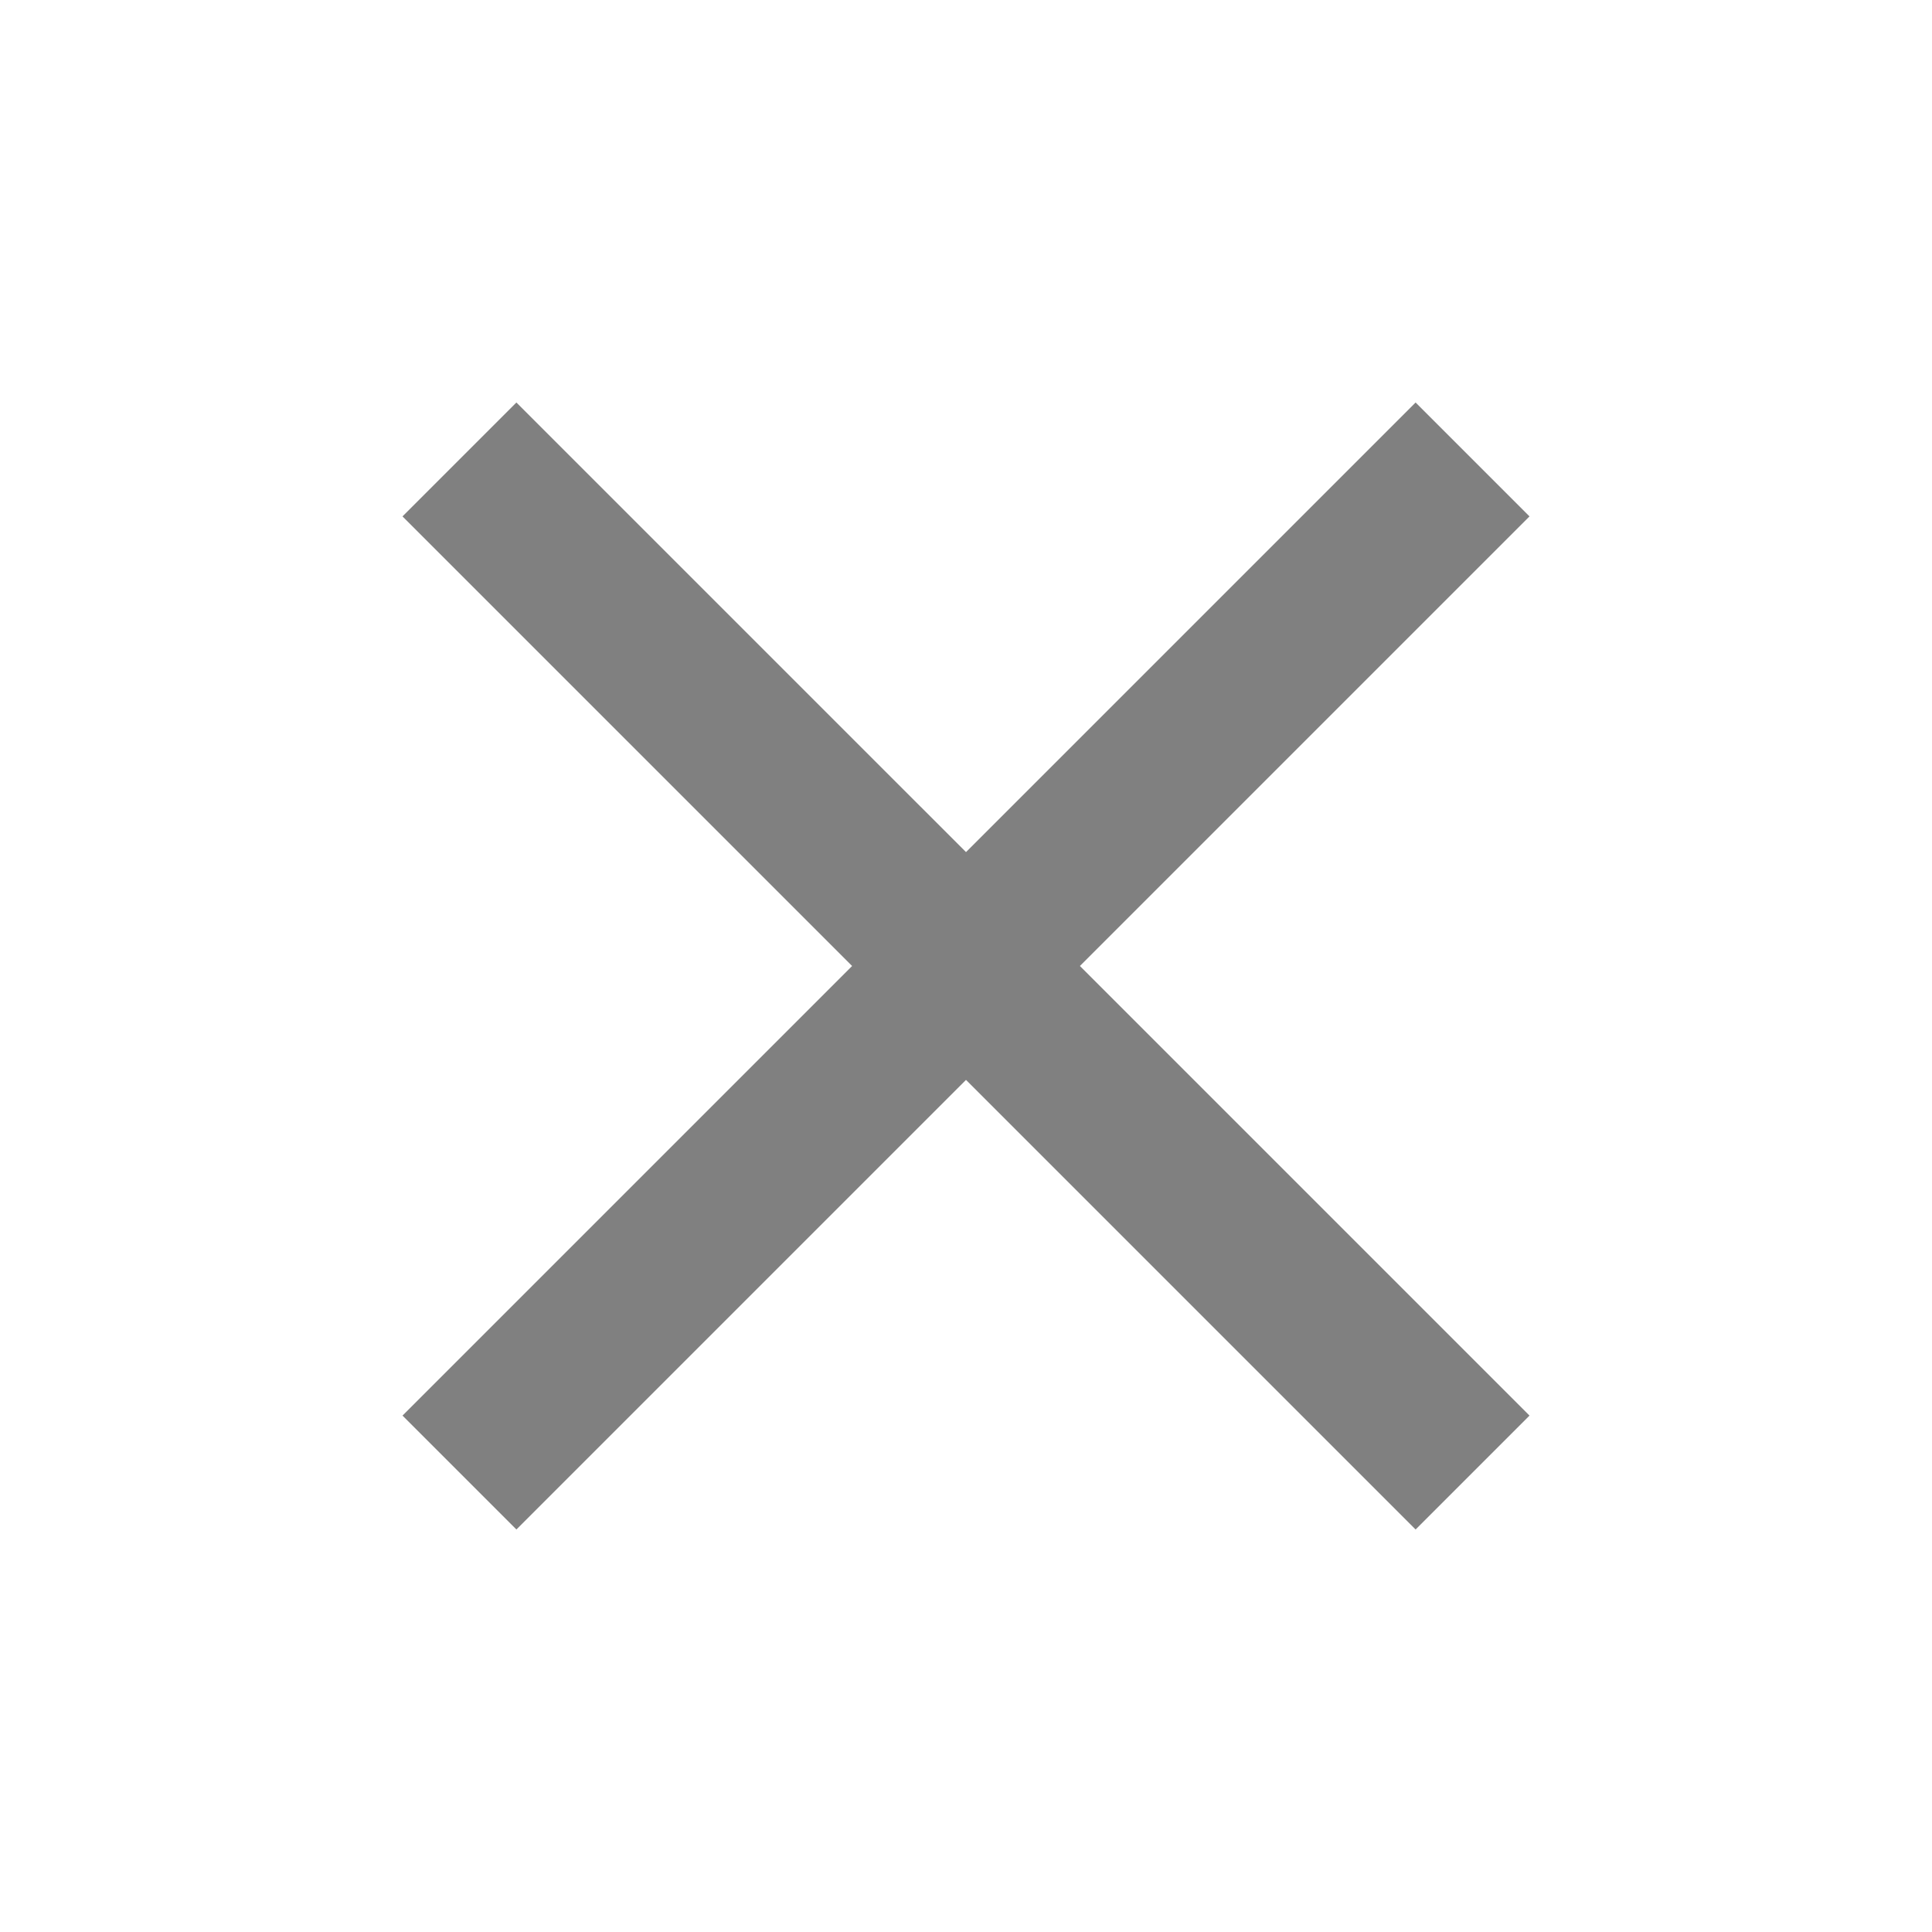
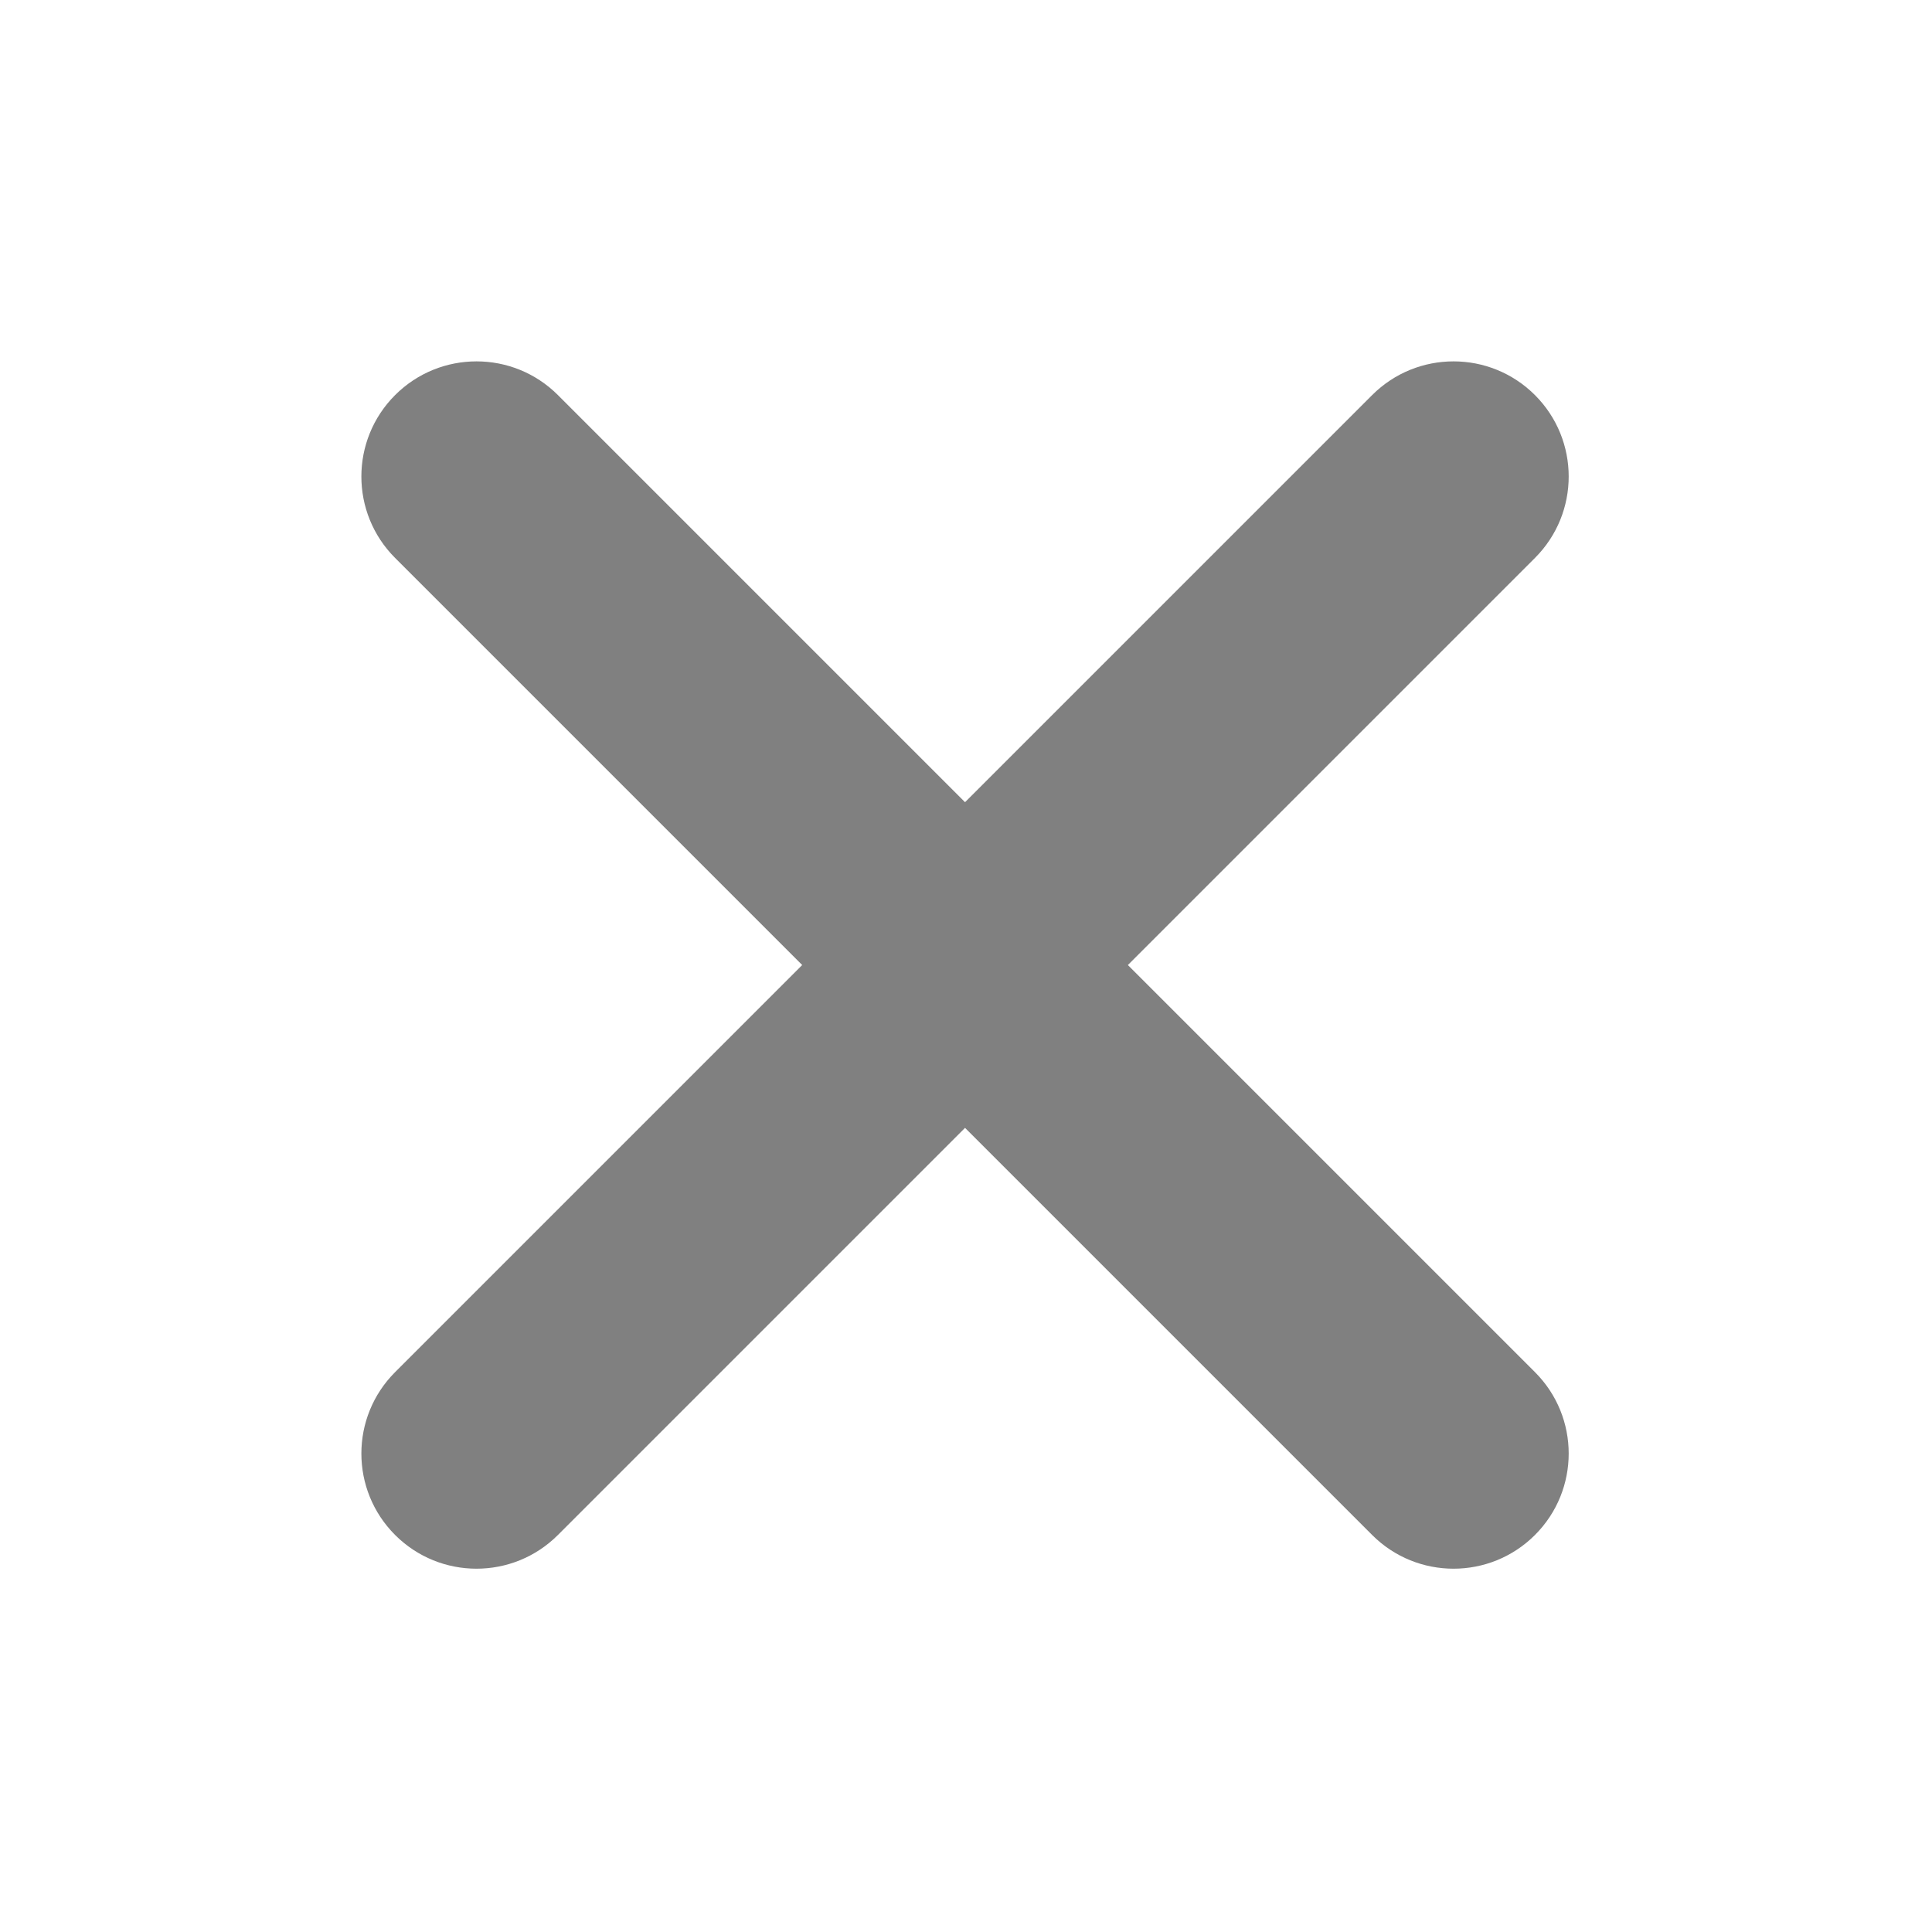
- <svg xmlns="http://www.w3.org/2000/svg" t="1520163214876" class="icon" style="" viewBox="0 0 1024 1024" version="1.1" p-id="3534" width="16" height="16">
+ <svg xmlns="http://www.w3.org/2000/svg" t="1520256028868" class="icon" style="" viewBox="0 0 1024 1024" version="1.1" p-id="2191" width="16" height="16">
  <defs>
    <style type="text/css" />
  </defs>
-   <path d="M810.667 273.707l-60.373-60.373-238.293 238.293-238.293-238.293-60.373 60.373 238.293 238.293-238.293 238.293 60.373 60.373 238.293-238.293 238.293 238.293 60.373-60.373-238.293-238.293z" p-id="3535" fill="#808080" />
+   <path d="M597.796 511.488 813.565 295.718c23.834-23.834 23.834-62.475 0.001-86.308-23.833-23.833-62.475-23.834-86.308 0L511.488 425.181 295.718 209.41c-23.834-23.834-62.476-23.834-86.308 0-23.833 23.833-23.834 62.475 0 86.309l215.769 215.769L209.411 727.259c-23.834 23.834-23.834 62.475 0 86.308 23.833 23.834 62.474 23.834 86.308 0l215.768-215.768 215.769 215.769c23.835 23.834 62.476 23.833 86.309 0 23.834-23.834 23.834-62.475 0-86.308L597.796 511.488z" p-id="2192" fill="#808080" />
</svg>
